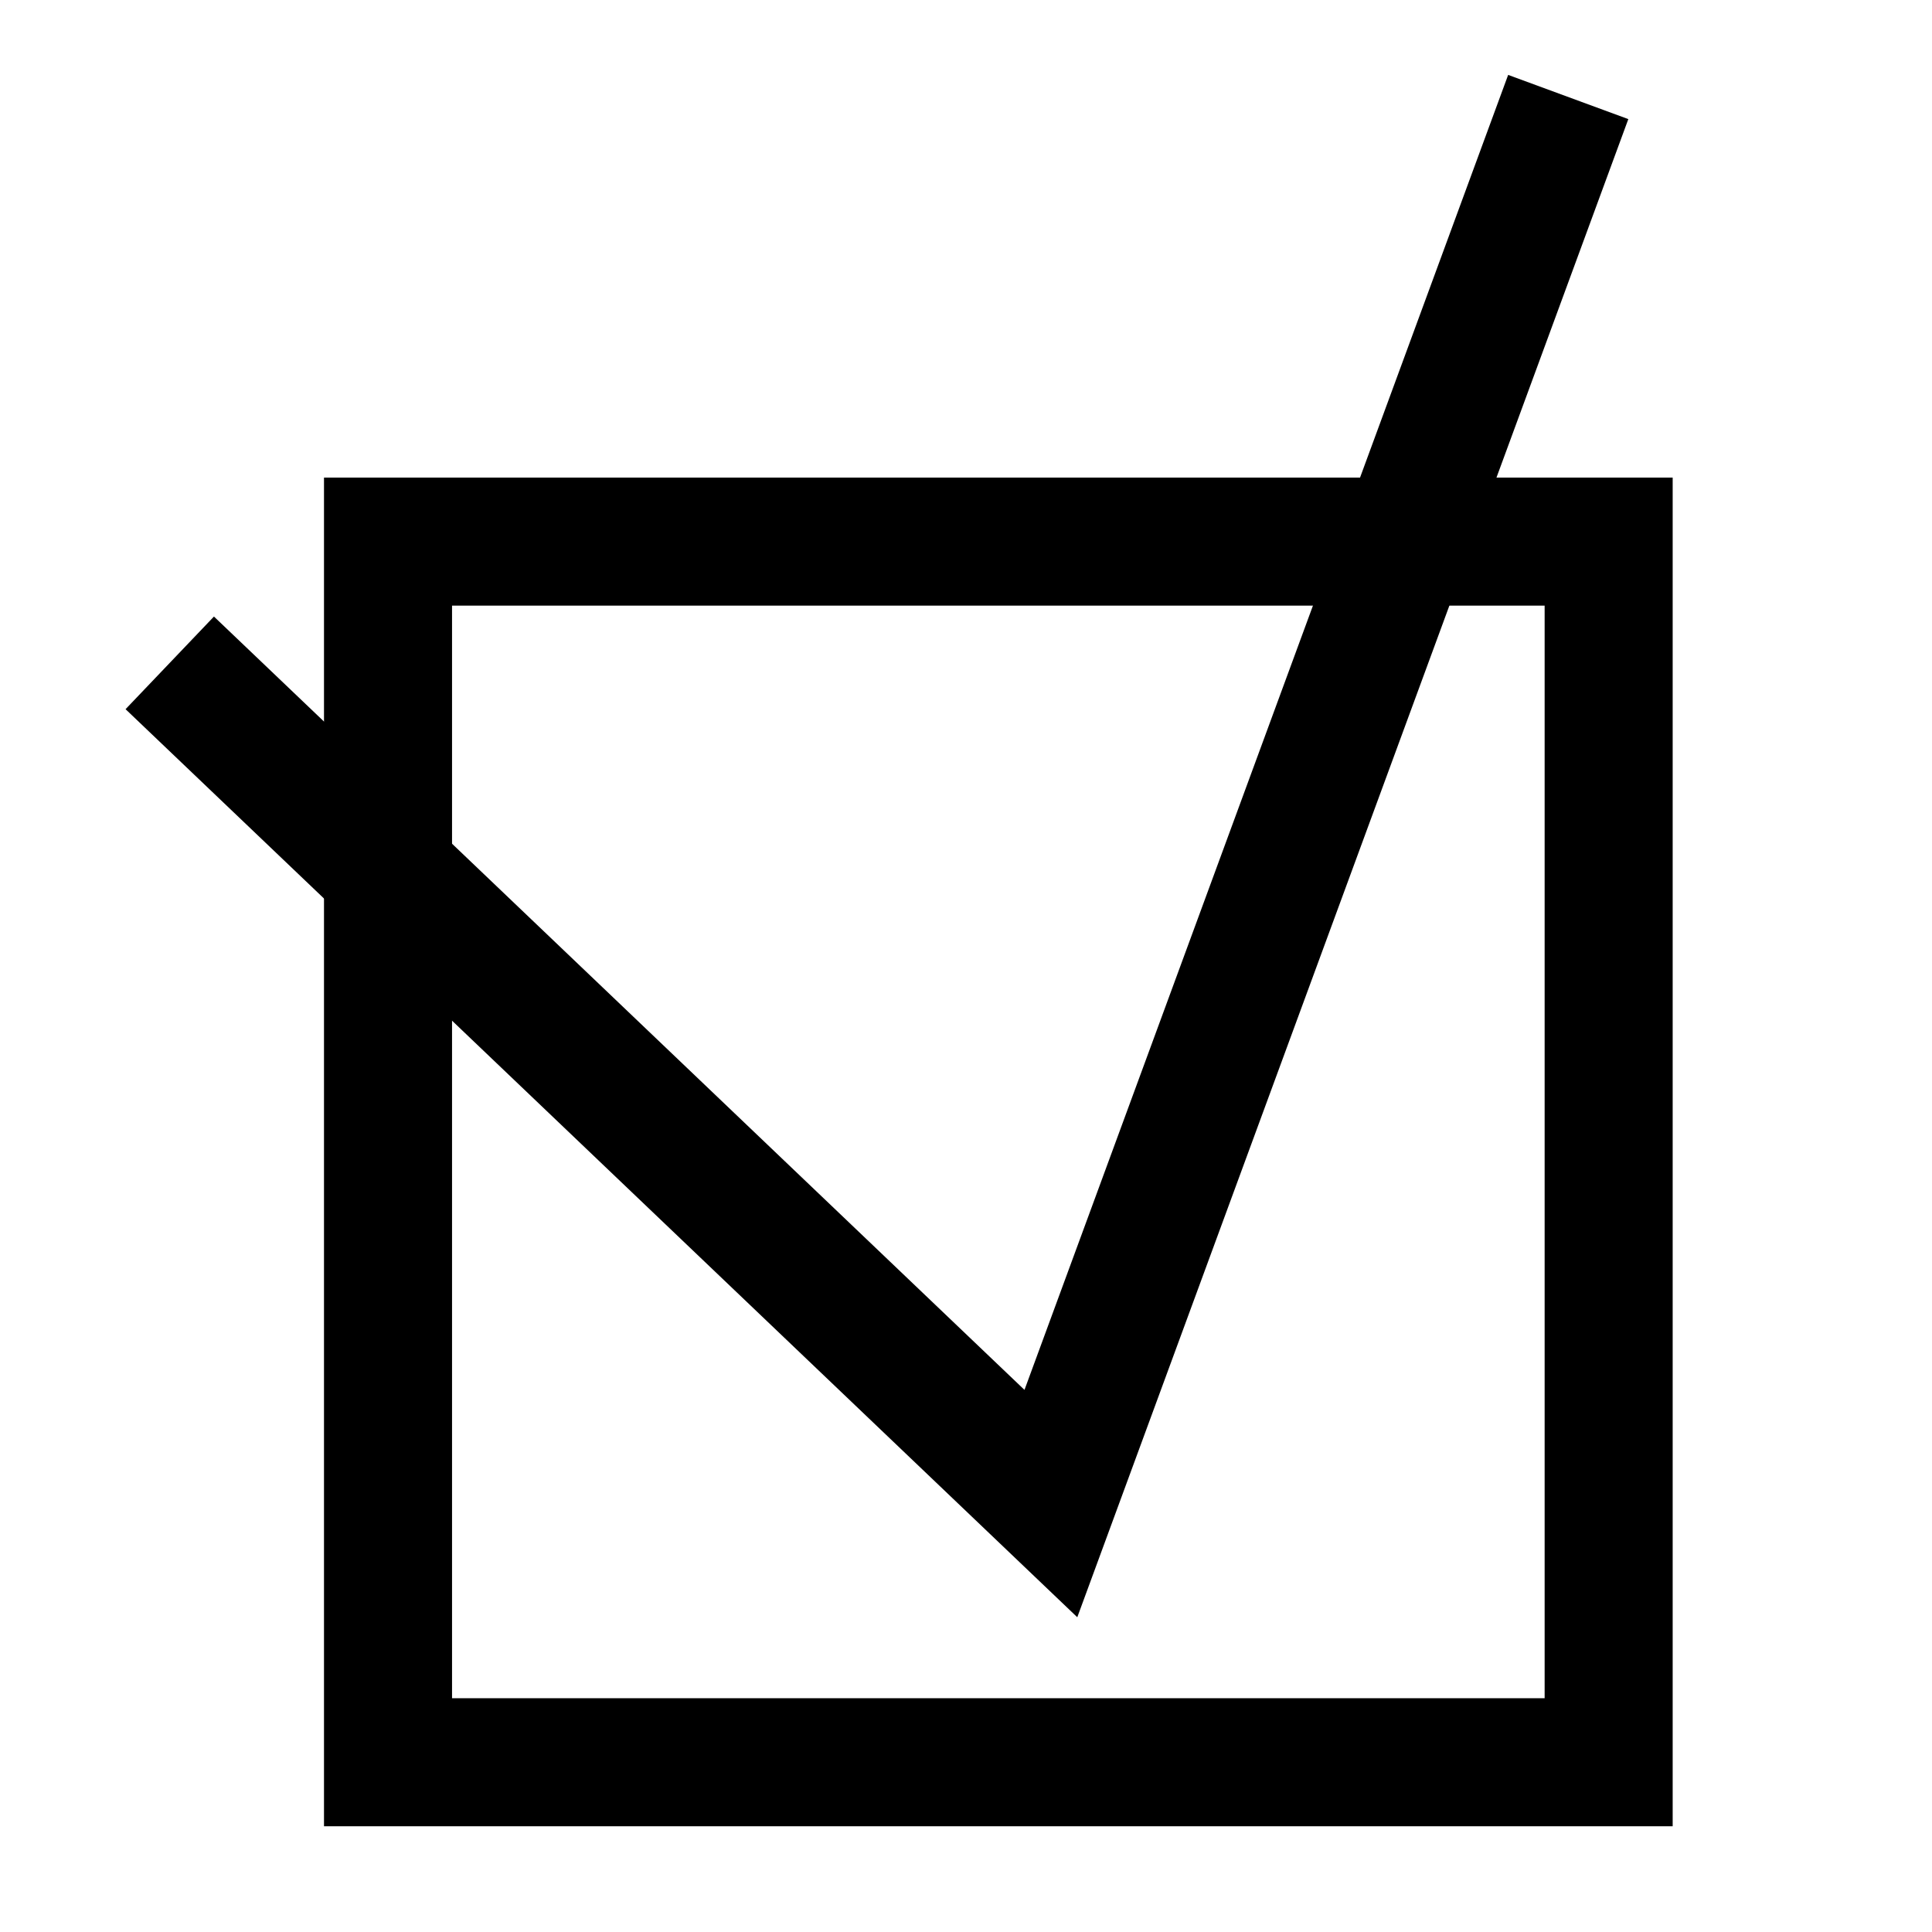
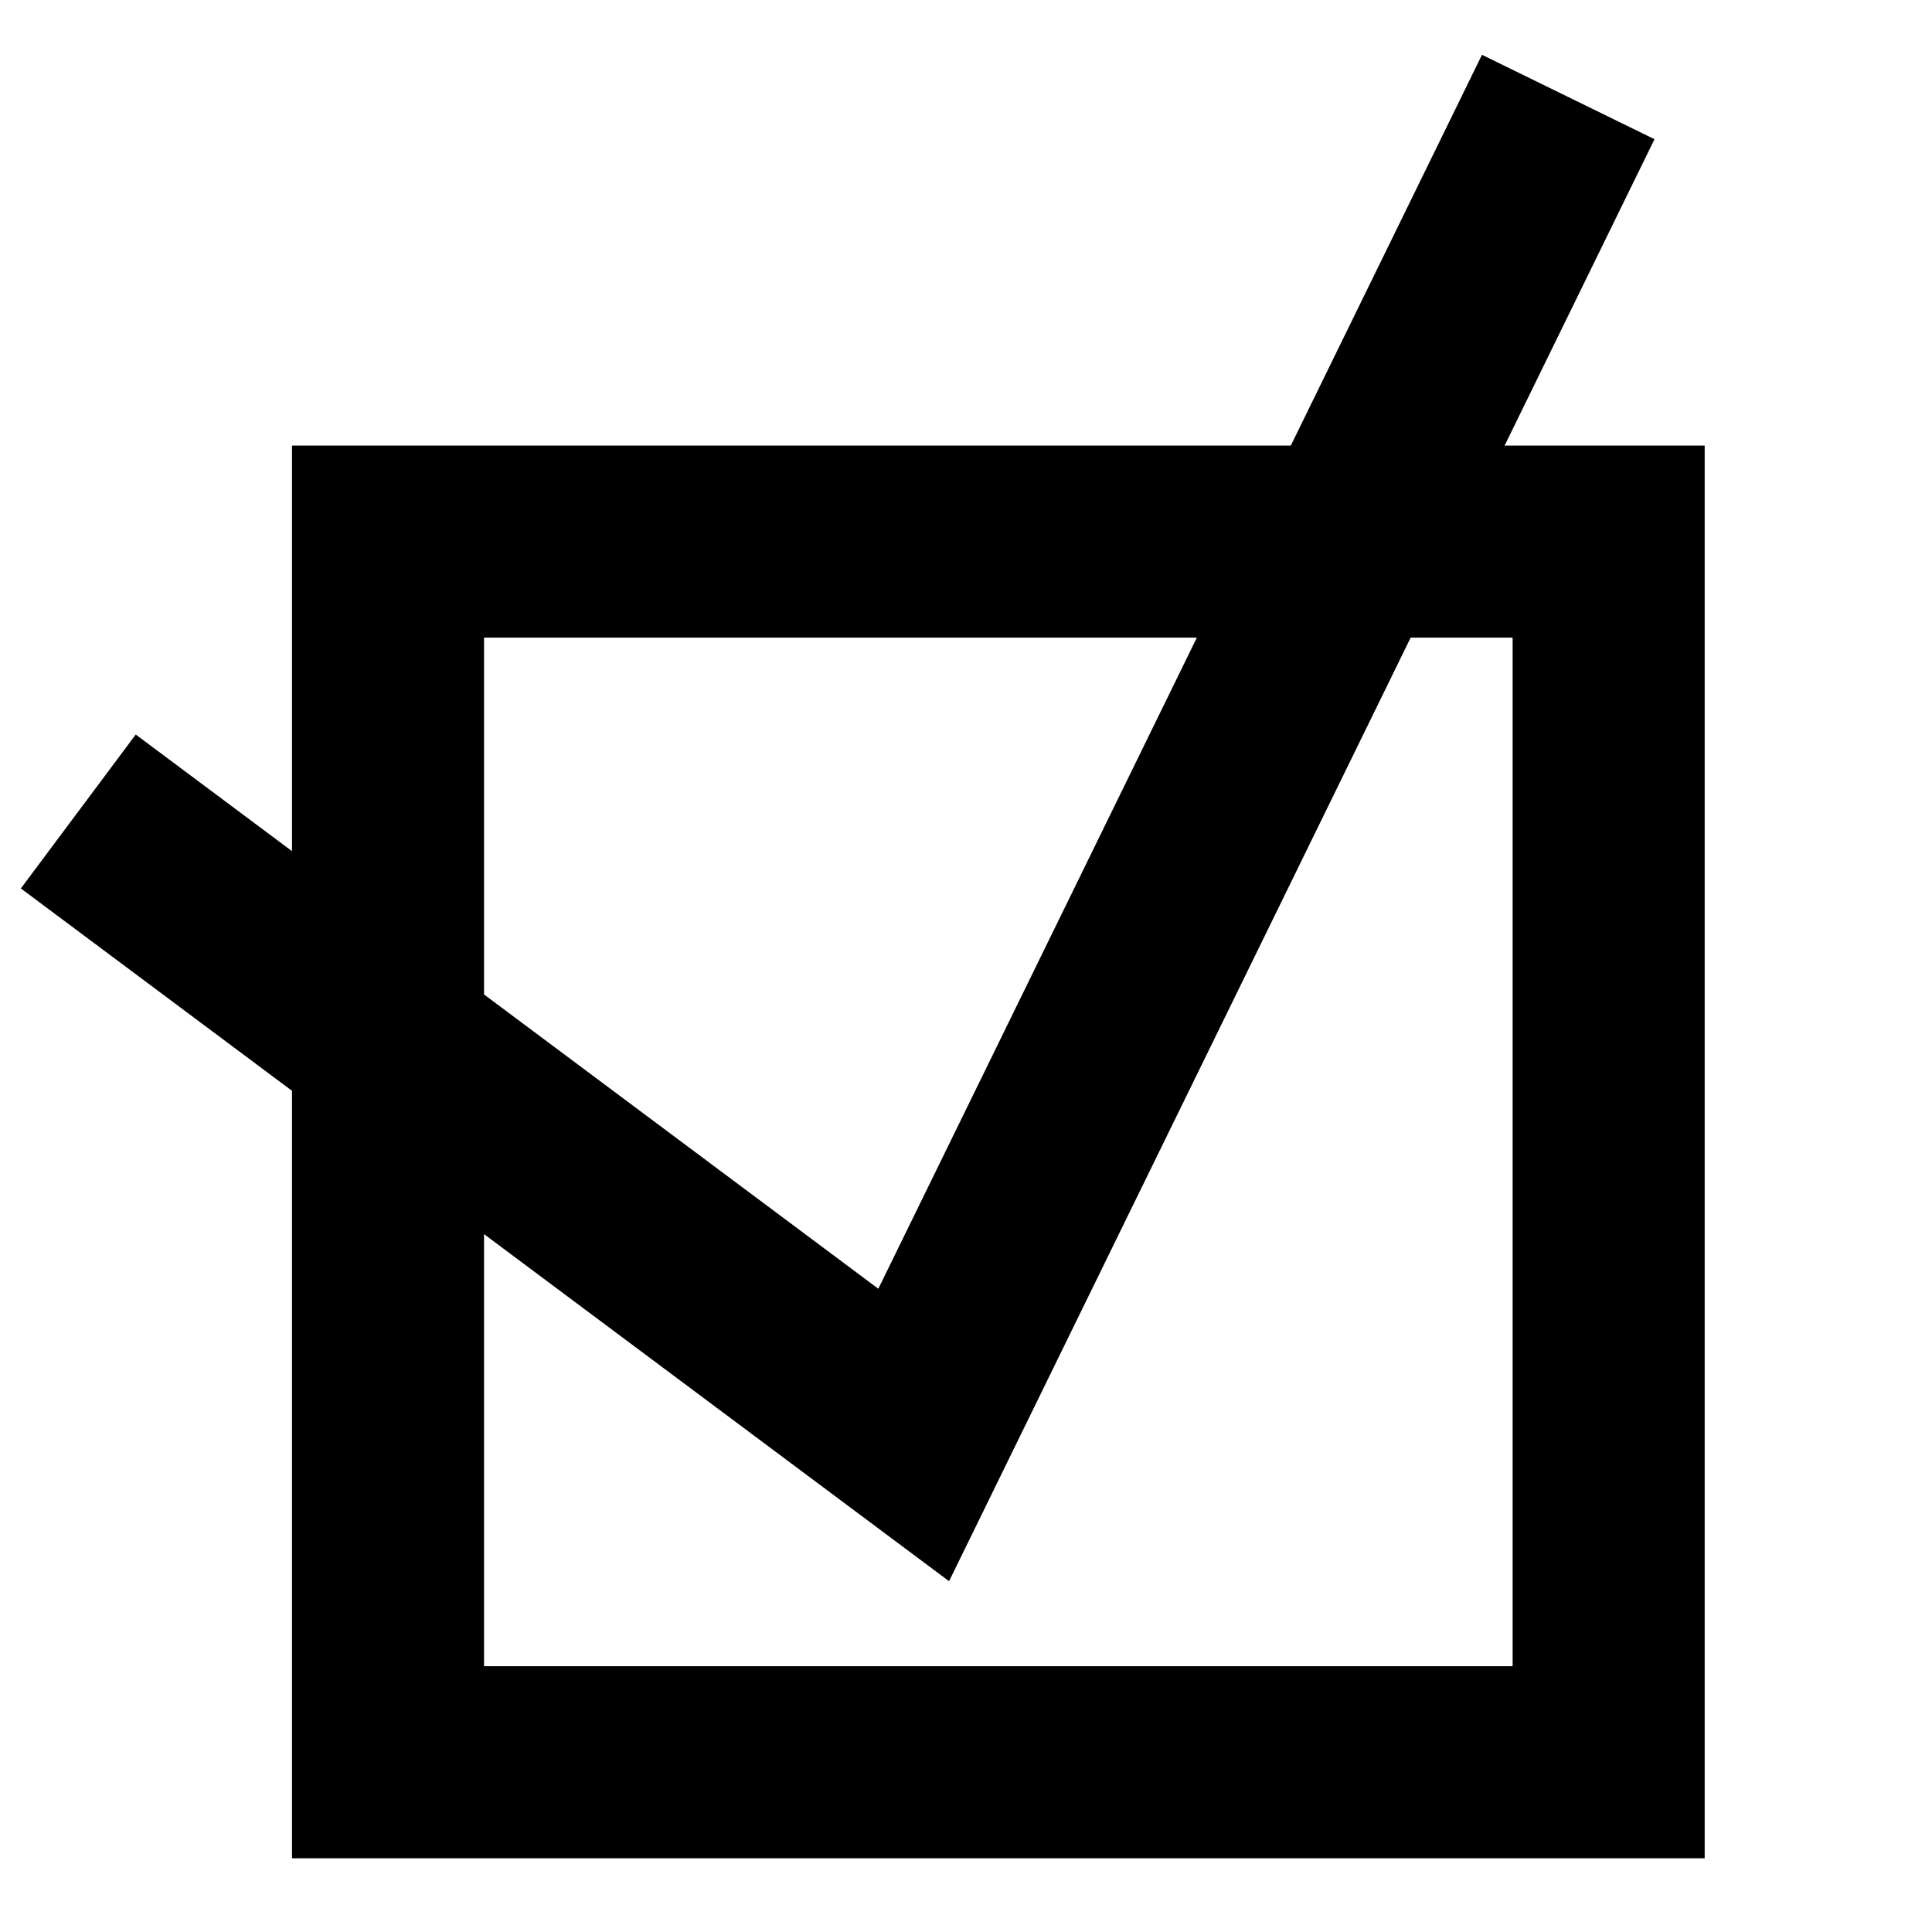
<svg xmlns="http://www.w3.org/2000/svg" width="241.426" height="241.426" id="svg2" version="1.1">
  <defs id="defs4">
    </defs>
  <g id="layer1" transform="translate(-182.8376,-85.64619)">
-     <g id="g3593" style="stroke:#000000;stroke-opacity:1">
-       <rect y="153.326" x="231.325" height="152.533" width="152.533" id="rect2817" style="fill:none;stroke:#000000;stroke-width:16;stroke-miterlimit:4;stroke-opacity:1;stroke-dasharray:none" />
-       <path transform="translate(182.8376,85.64619)" id="path2819" d="M 21.213,82.833 131.32,187.888 195.97,12.122" style="fill:none;stroke:#000000;stroke-width:16;stroke-linecap:butt;stroke-linejoin:miter;stroke-opacity:1;stroke-miterlimit:4;stroke-dasharray:none" />
-     </g>
+     <rect style="fill:none;stroke:#000000;stroke-width:24;stroke-miterlimit:4;stroke-opacity:1;stroke-dasharray:none" id="rect2817" width="152.533" height="152.533" x="231.325" y="153.326" />
+     <path style="fill:none;stroke:#000000;stroke-width:24;stroke-linecap:butt;stroke-linejoin:miter;stroke-miterlimit:4;stroke-opacity:1;stroke-dasharray:none" d="m 192.622,187.05 104.392,77.913 81.793,-167.195" id="path2819" />
  </g>
</svg>
